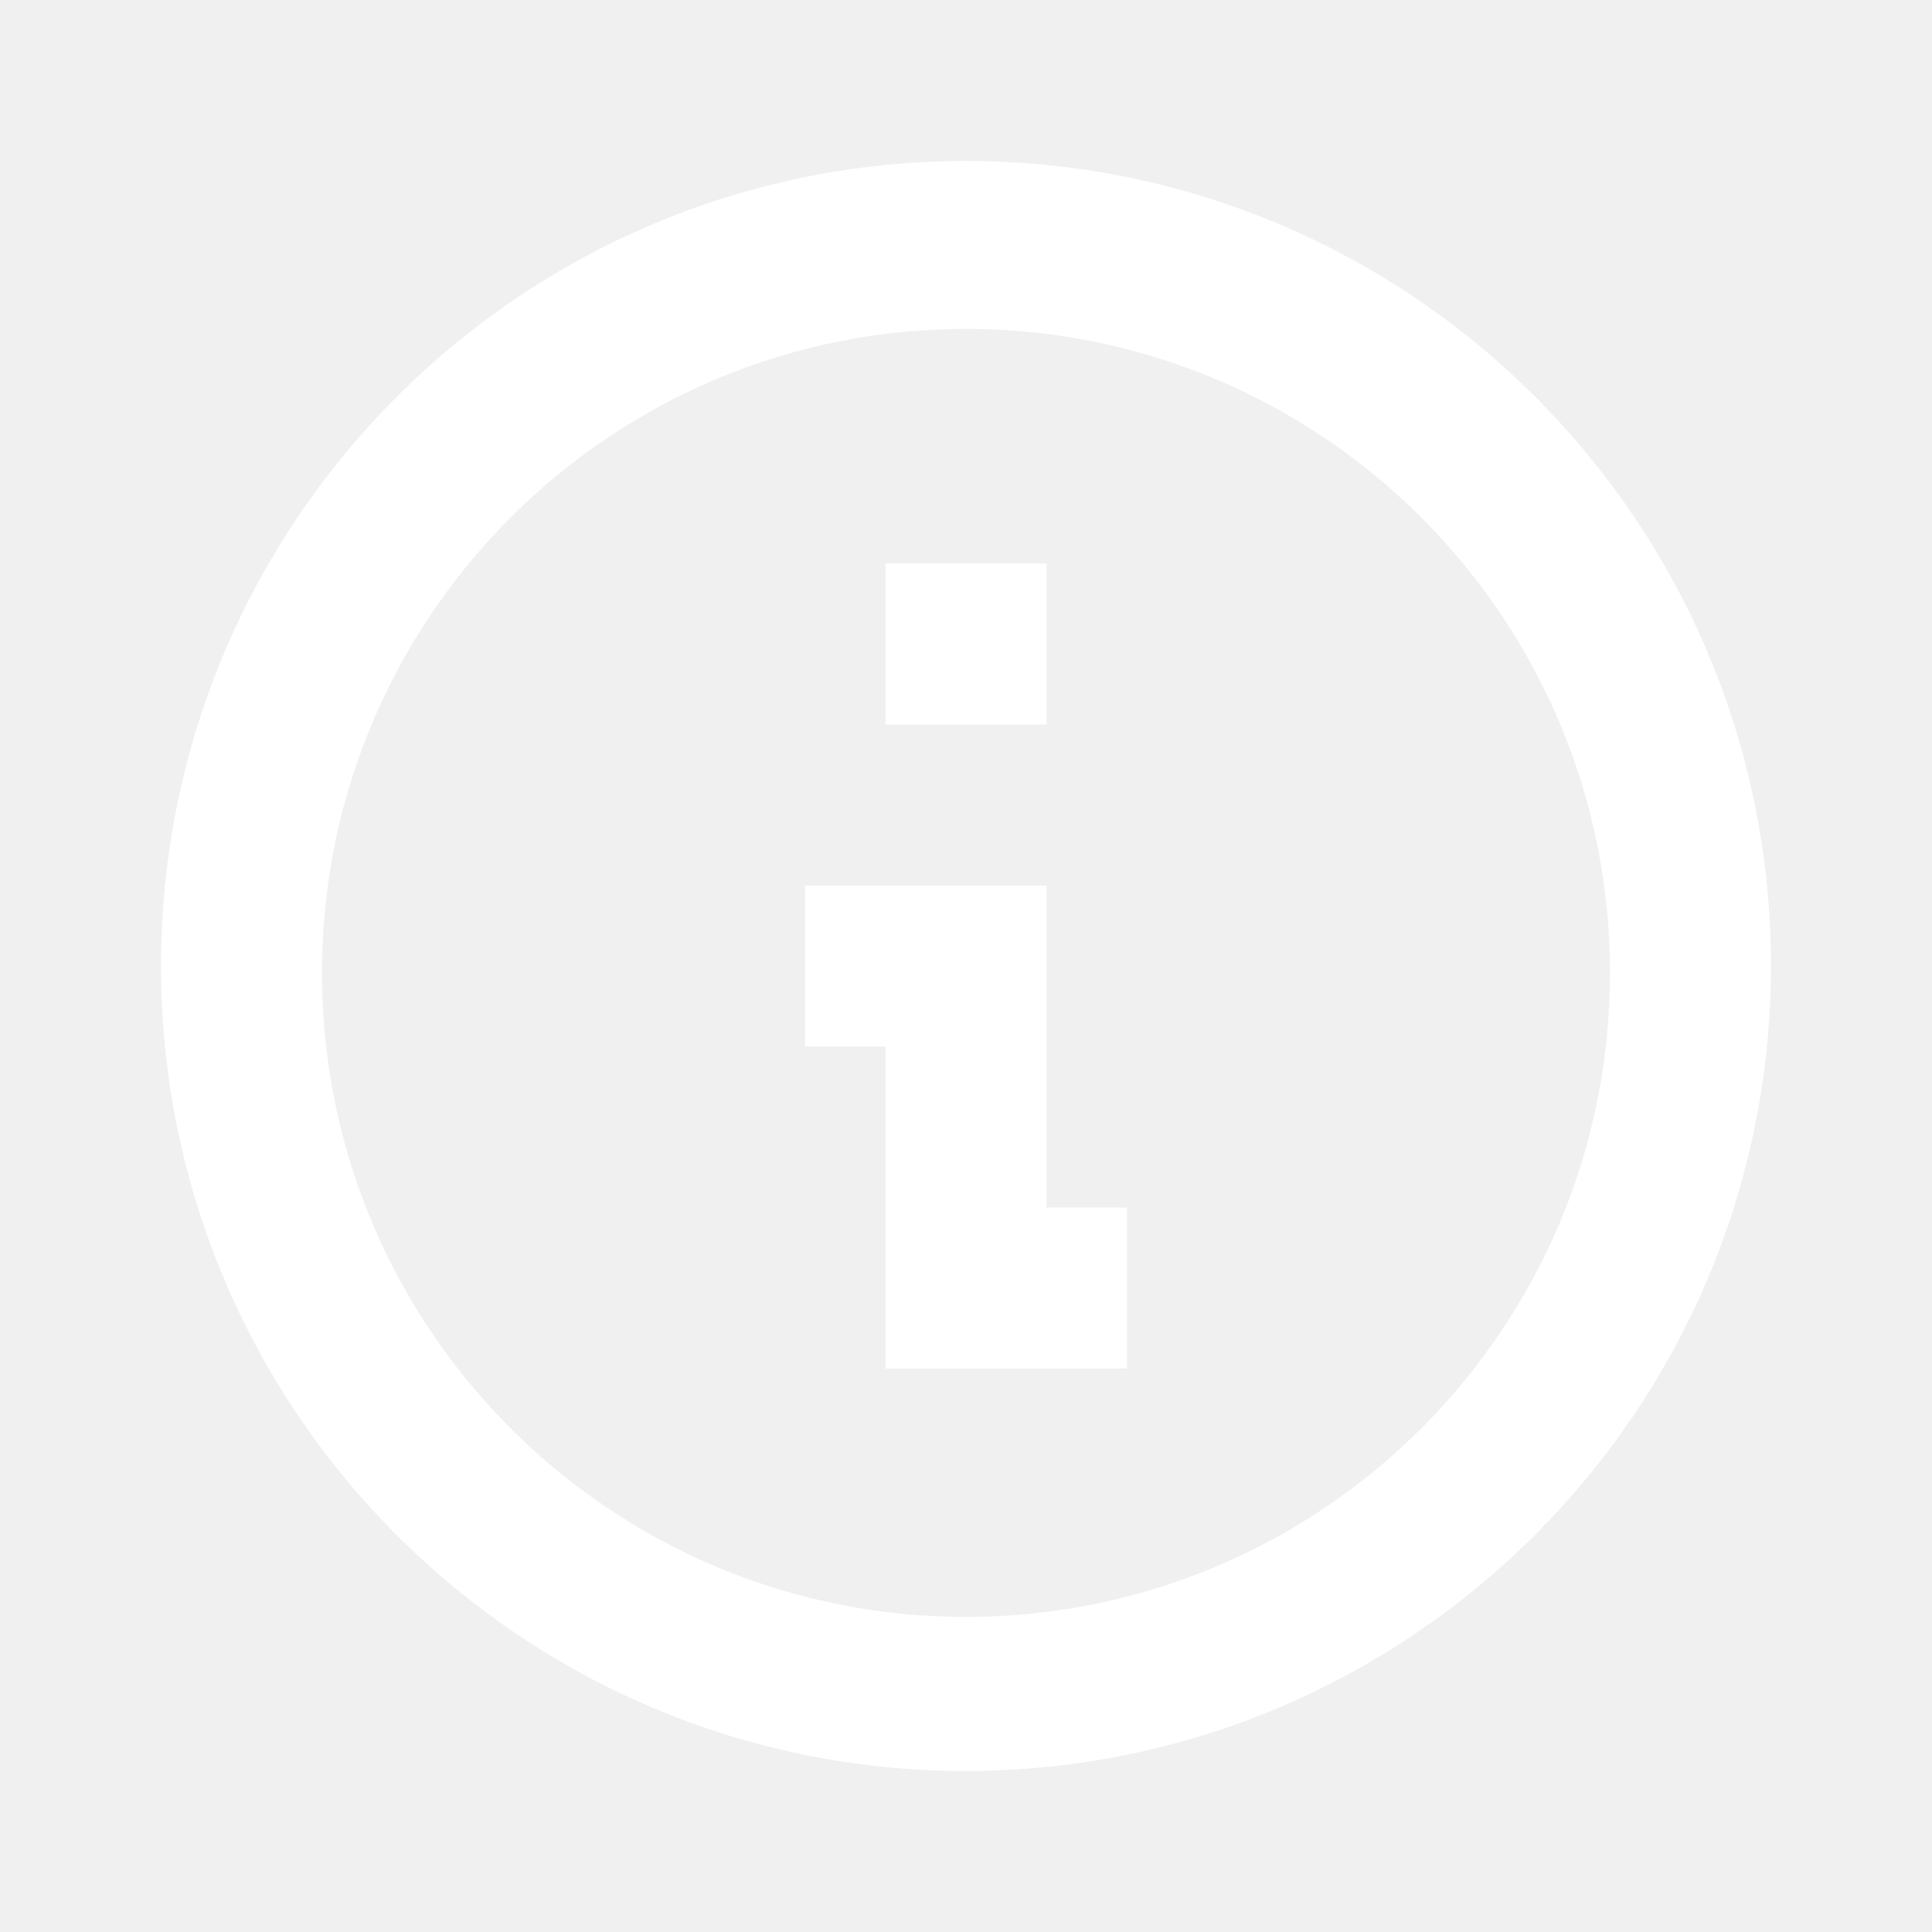
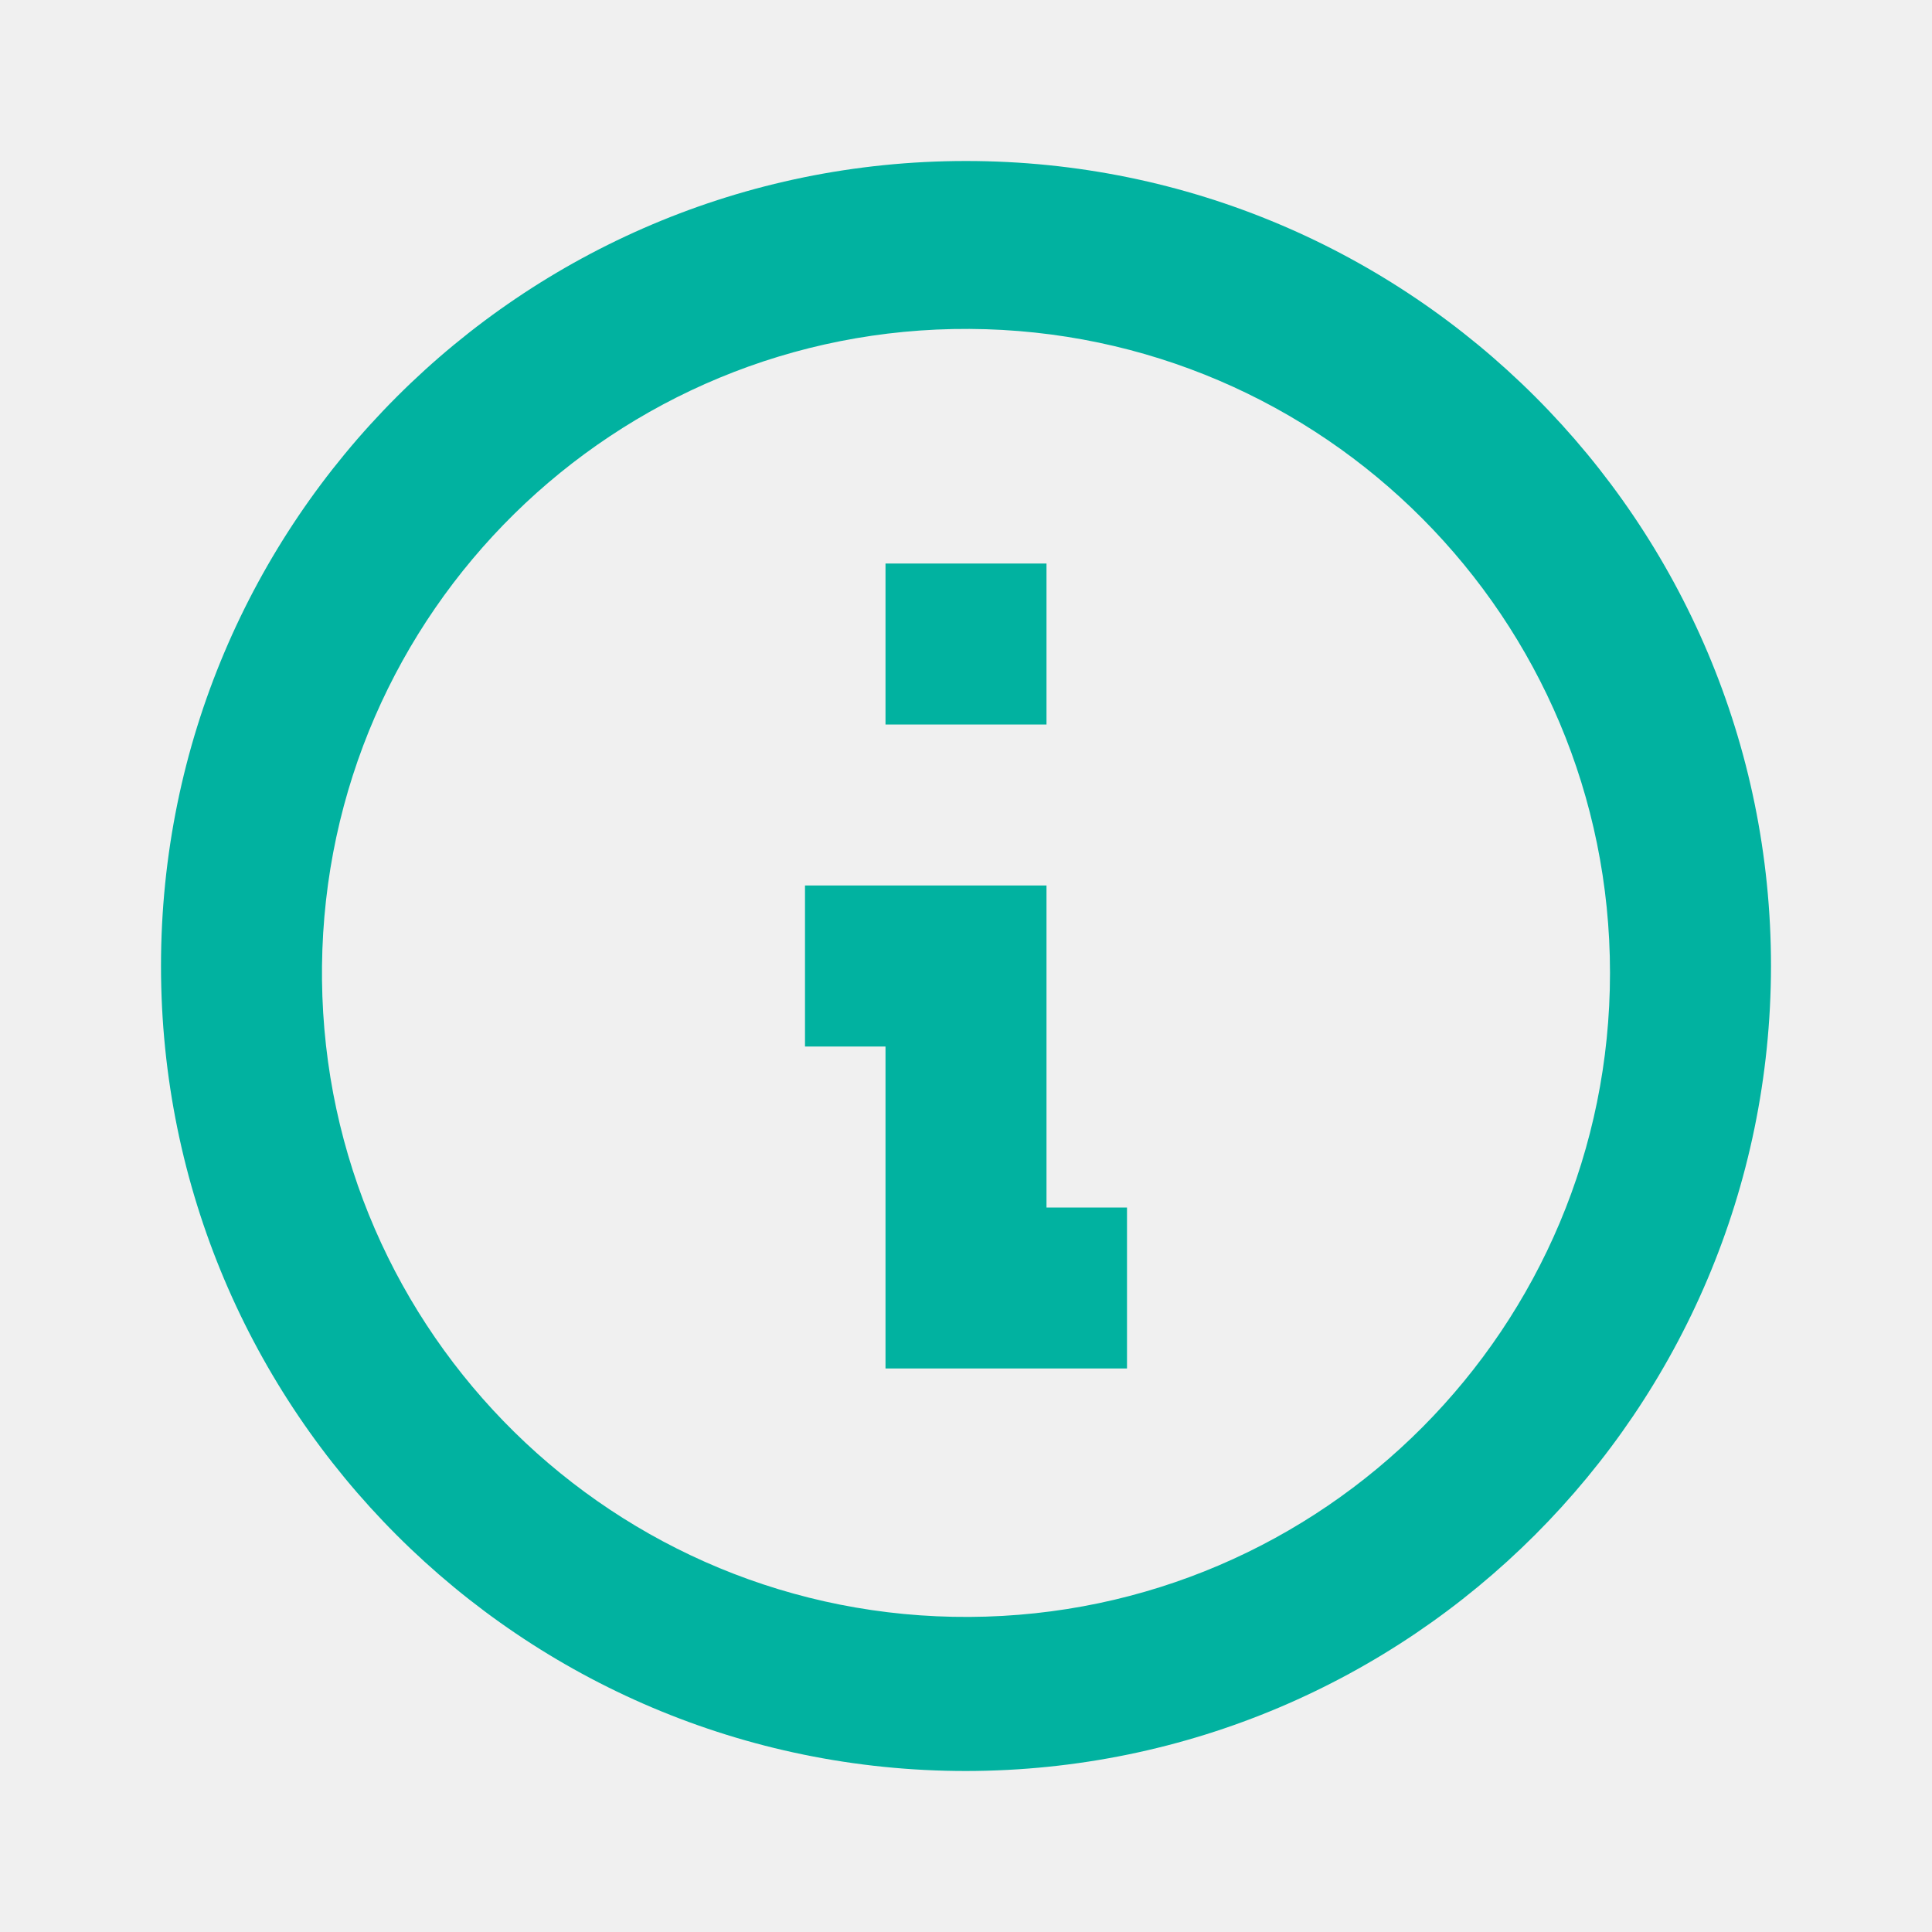
<svg xmlns="http://www.w3.org/2000/svg" width="24" height="24" viewBox="0 0 24 24" fill="none">
-   <path d="M12 22C6.477 22 2 17.523 2 12C2 6.477 6.477 2 12 2C17.523 2 22 6.477 22 12C21.994 17.52 17.52 21.994 12 22ZM4 12.172C4.047 16.573 7.641 20.11 12.043 20.086C16.444 20.062 20 16.488 20 12.086C20 7.685 16.444 4.11 12.043 4.086C7.641 4.062 4.047 7.599 4 12V12.172ZM14 17H11V13H10V11H13V15H14V17ZM13 9H11V7H13V9Z" fill="#fff" />
+   <path d="M12 22C6.477 22 2 17.523 2 12C2 6.477 6.477 2 12 2C17.523 2 22 6.477 22 12C21.994 17.52 17.52 21.994 12 22ZM4 12.172C4.047 16.573 7.641 20.11 12.043 20.086C16.444 20.062 20 16.488 20 12.086C20 7.685 16.444 4.11 12.043 4.086C7.641 4.062 4.047 7.599 4 12V12.172ZM14 17H11V13H10V11H13V15H14V17ZM13 9H11V7H13V9Z" fill="hsl(174, 99%, 35%)" />
</svg>
